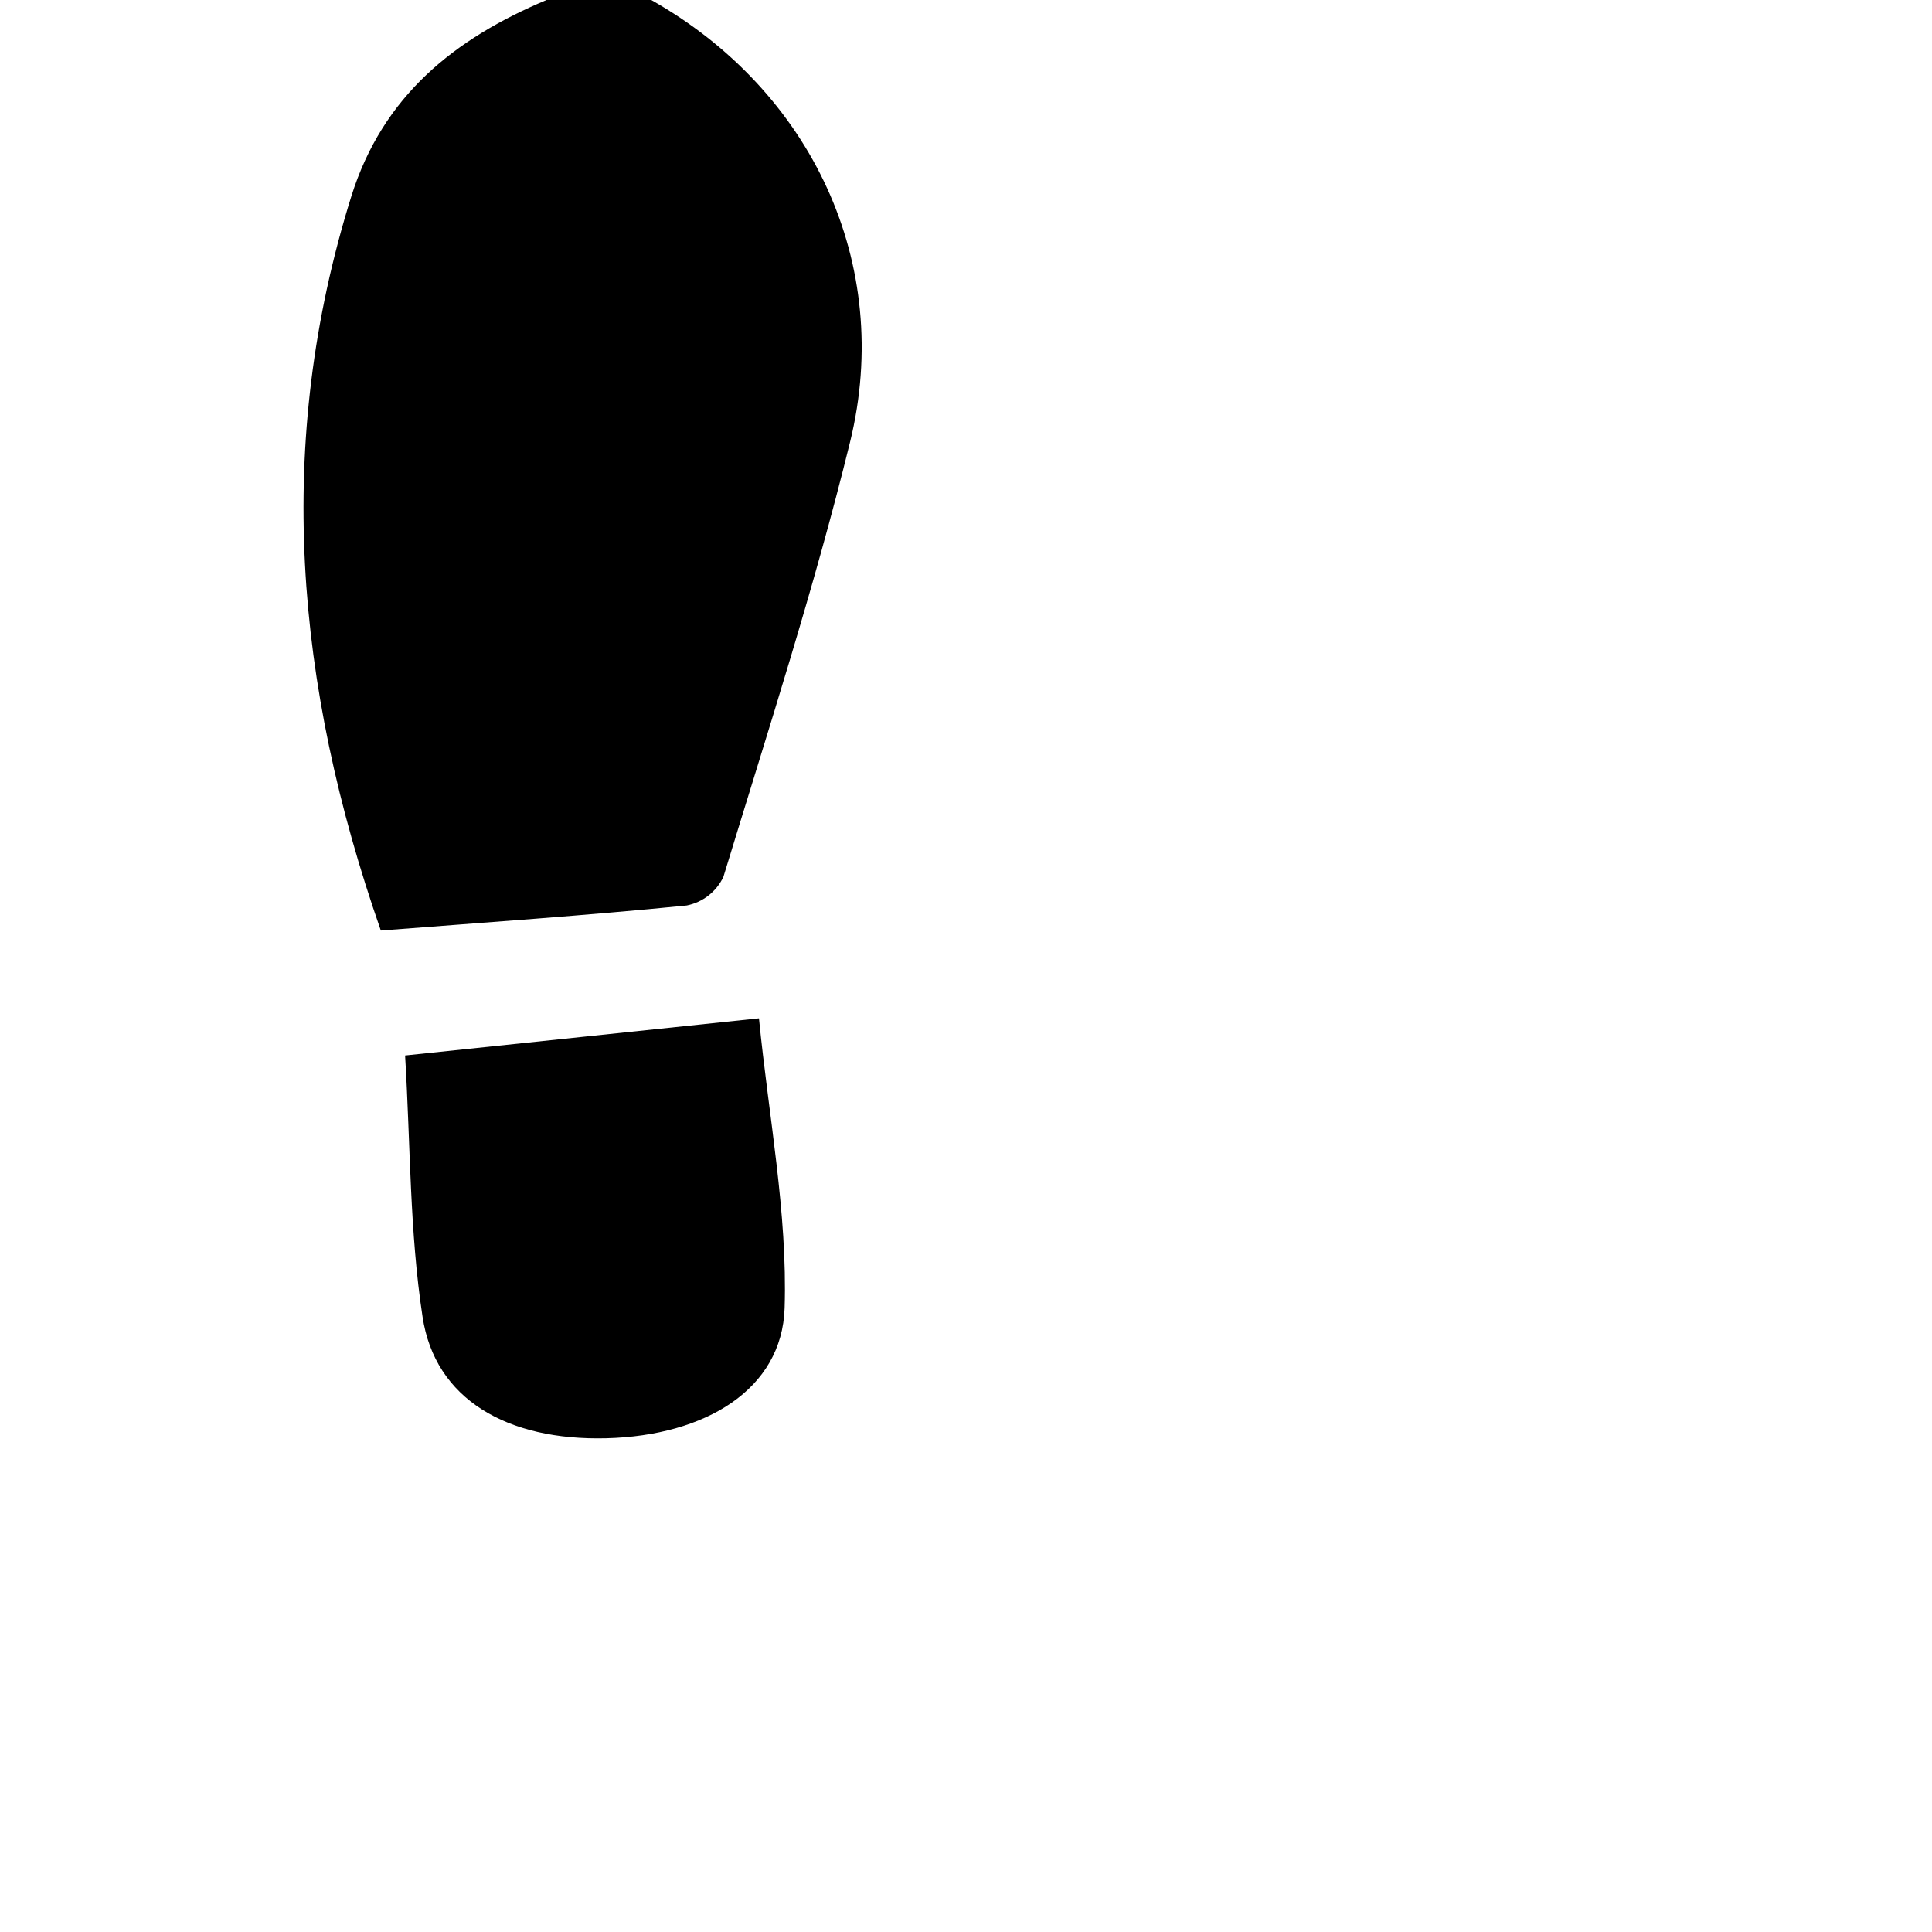
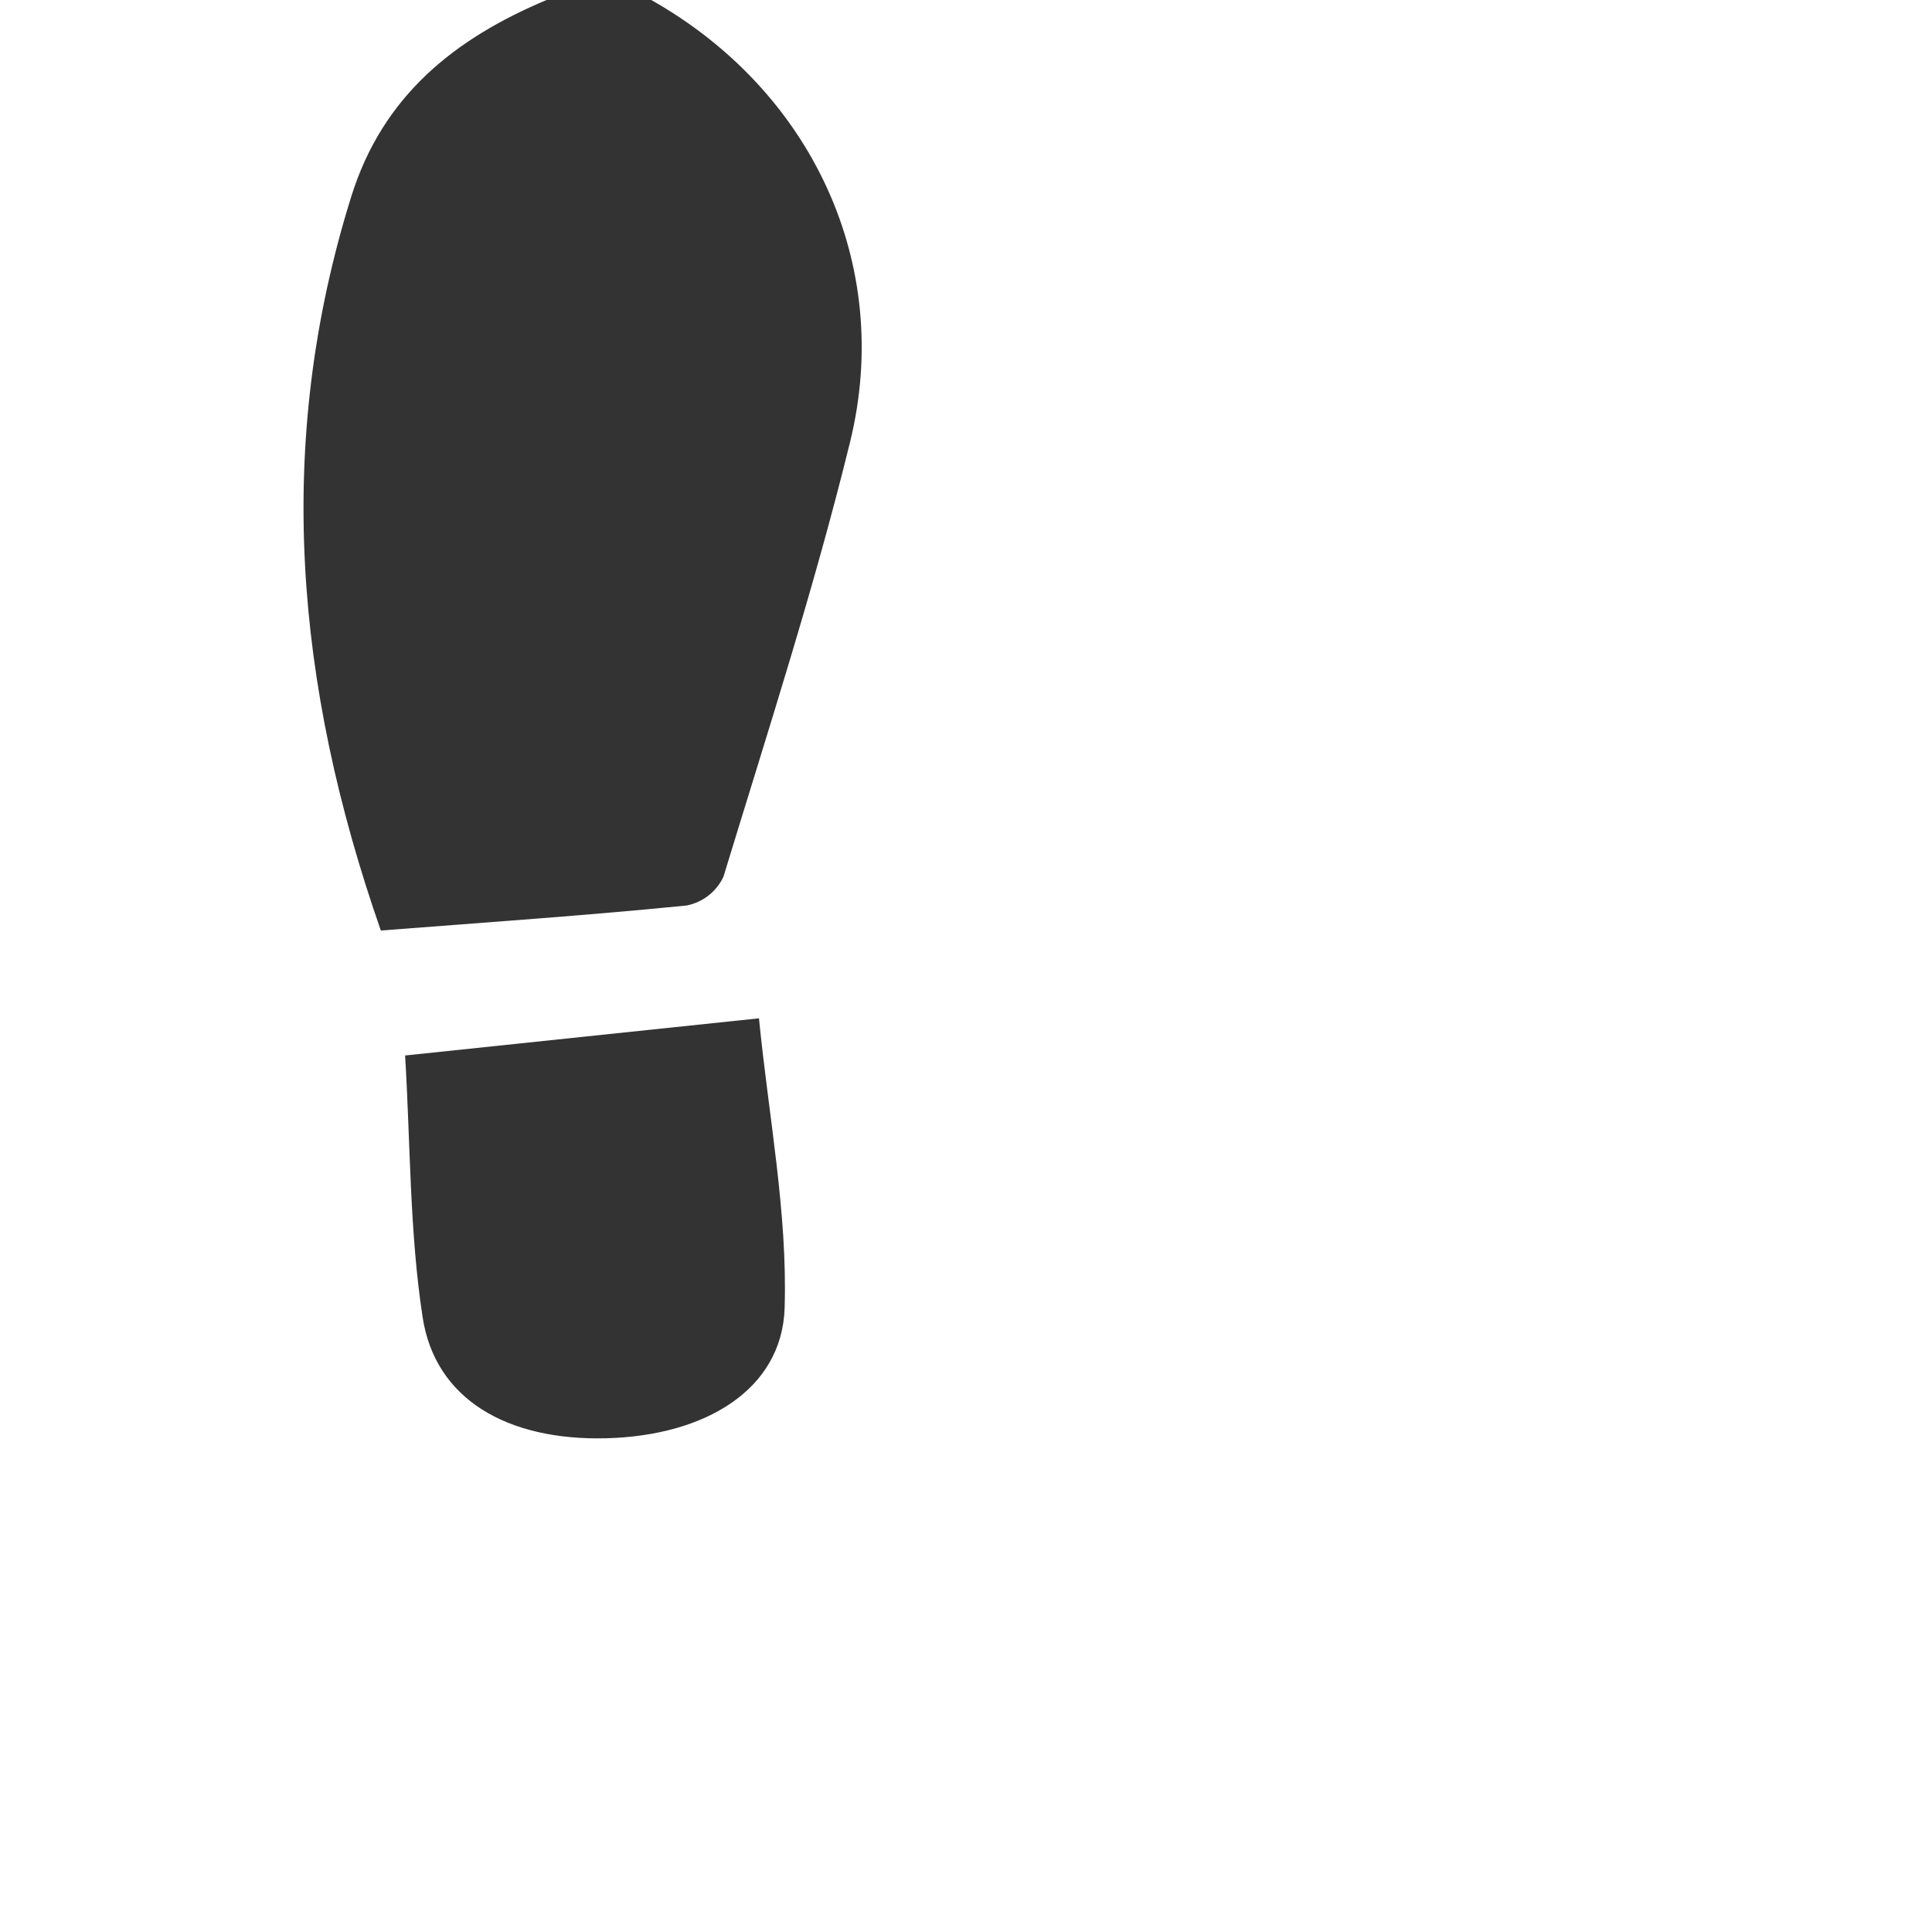
<svg xmlns="http://www.w3.org/2000/svg" viewBox="0 0 250 250">
-   <path d="M84.27,0C105,11.7,115.65,34.16,110,57.19c-4.66,19-10.69,37.58-16.39,56.27a6.69,6.69,0,0,1-4.75,3.71c-13,1.3-26.09,2.19-39.58,3.24-11.11-31.84-13.8-63.08-3.82-95C49.54,12.37,58.84,5,70.72,0Z" />
-   <path d="M52.42,136.58l45.79-4.81c1.25,12.7,3.71,25.15,3.32,37.5-.34,10.51-10.22,16.51-23.07,16.84s-22.18-5.06-23.78-15.71C53,159.42,53.12,148.18,52.42,136.58Z" />
+   <defs>
+     <style>.a{opacity:0.8;}</style>
+   </defs>
+   <g class="a">
+     <path d="M84.27,0C105,11.7,115.65,34.16,110,57.19c-4.66,19-10.69,37.58-16.39,56.27a6.69,6.69,0,0,1-4.75,3.71c-13,1.3-26.09,2.19-39.58,3.24-11.11-31.84-13.8-63.08-3.82-95C49.54,12.37,58.84,5,70.72,0Z" />
+     <path d="M52.42,136.58l45.79-4.81c1.25,12.7,3.71,25.15,3.32,37.5-.34,10.51-10.22,16.51-23.07,16.84s-22.18-5.06-23.78-15.71C53,159.42,53.12,148.18,52.42,136.58Z" />
+   </g>
</svg>
